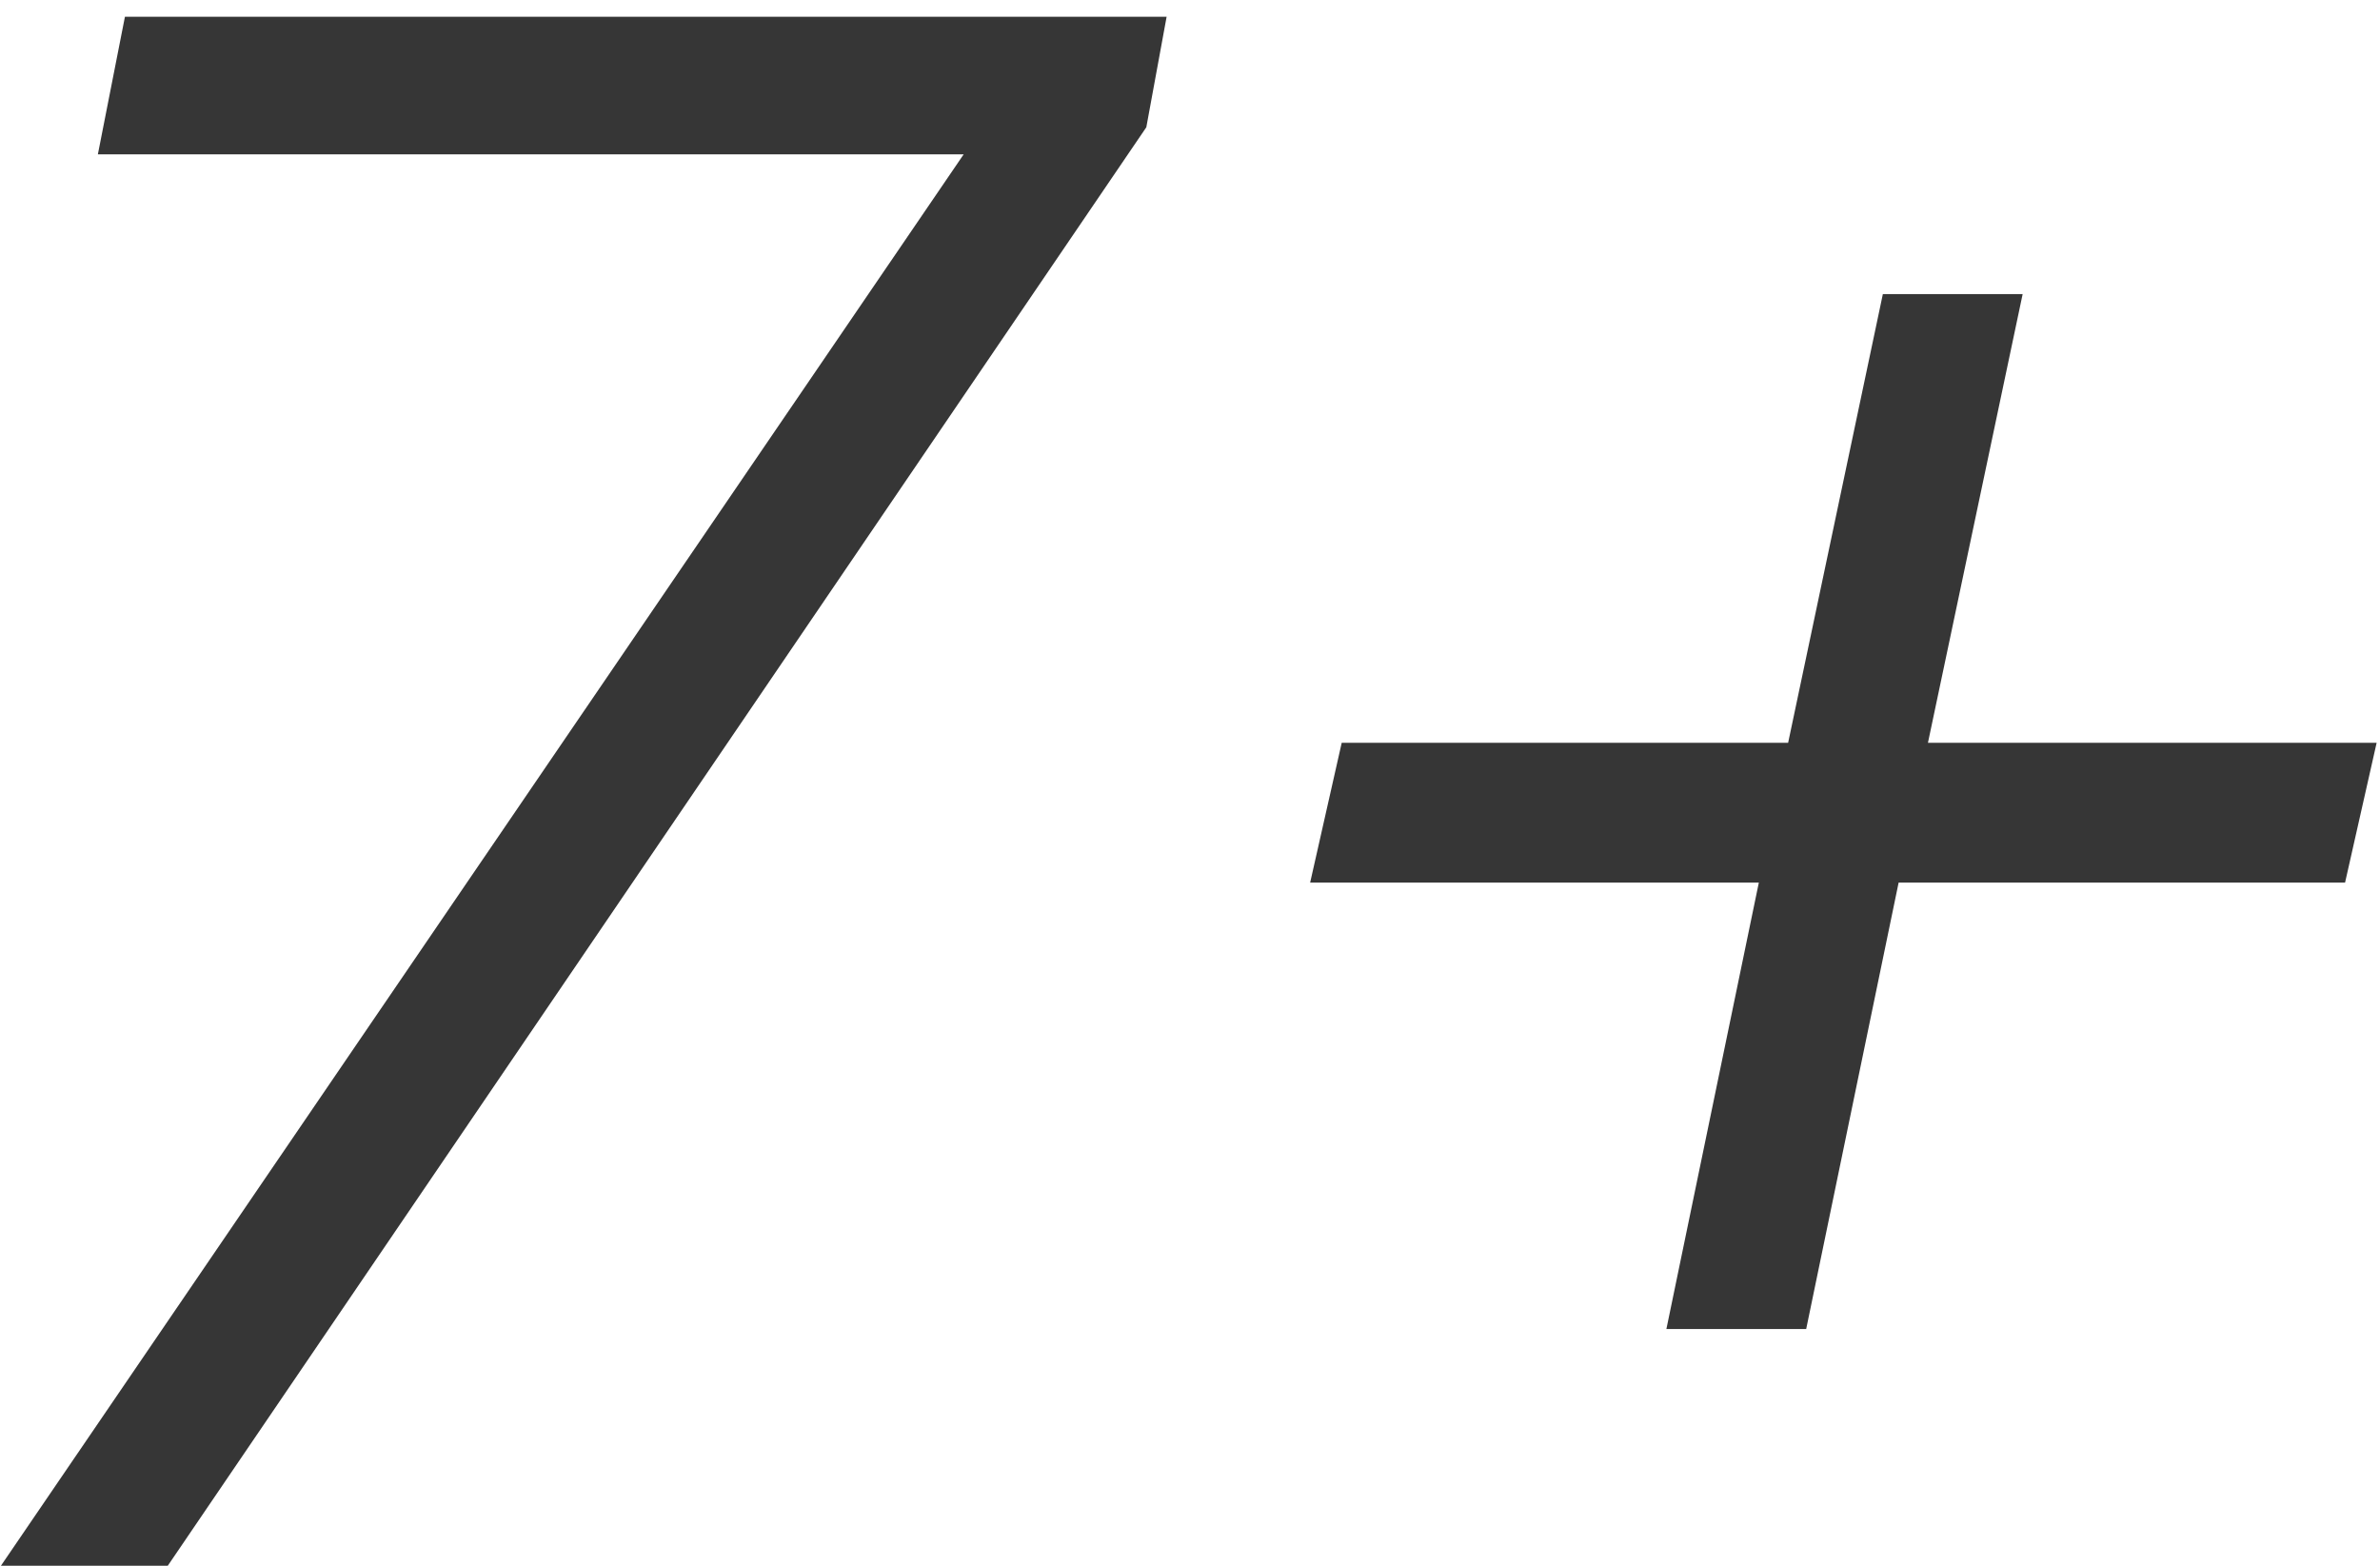
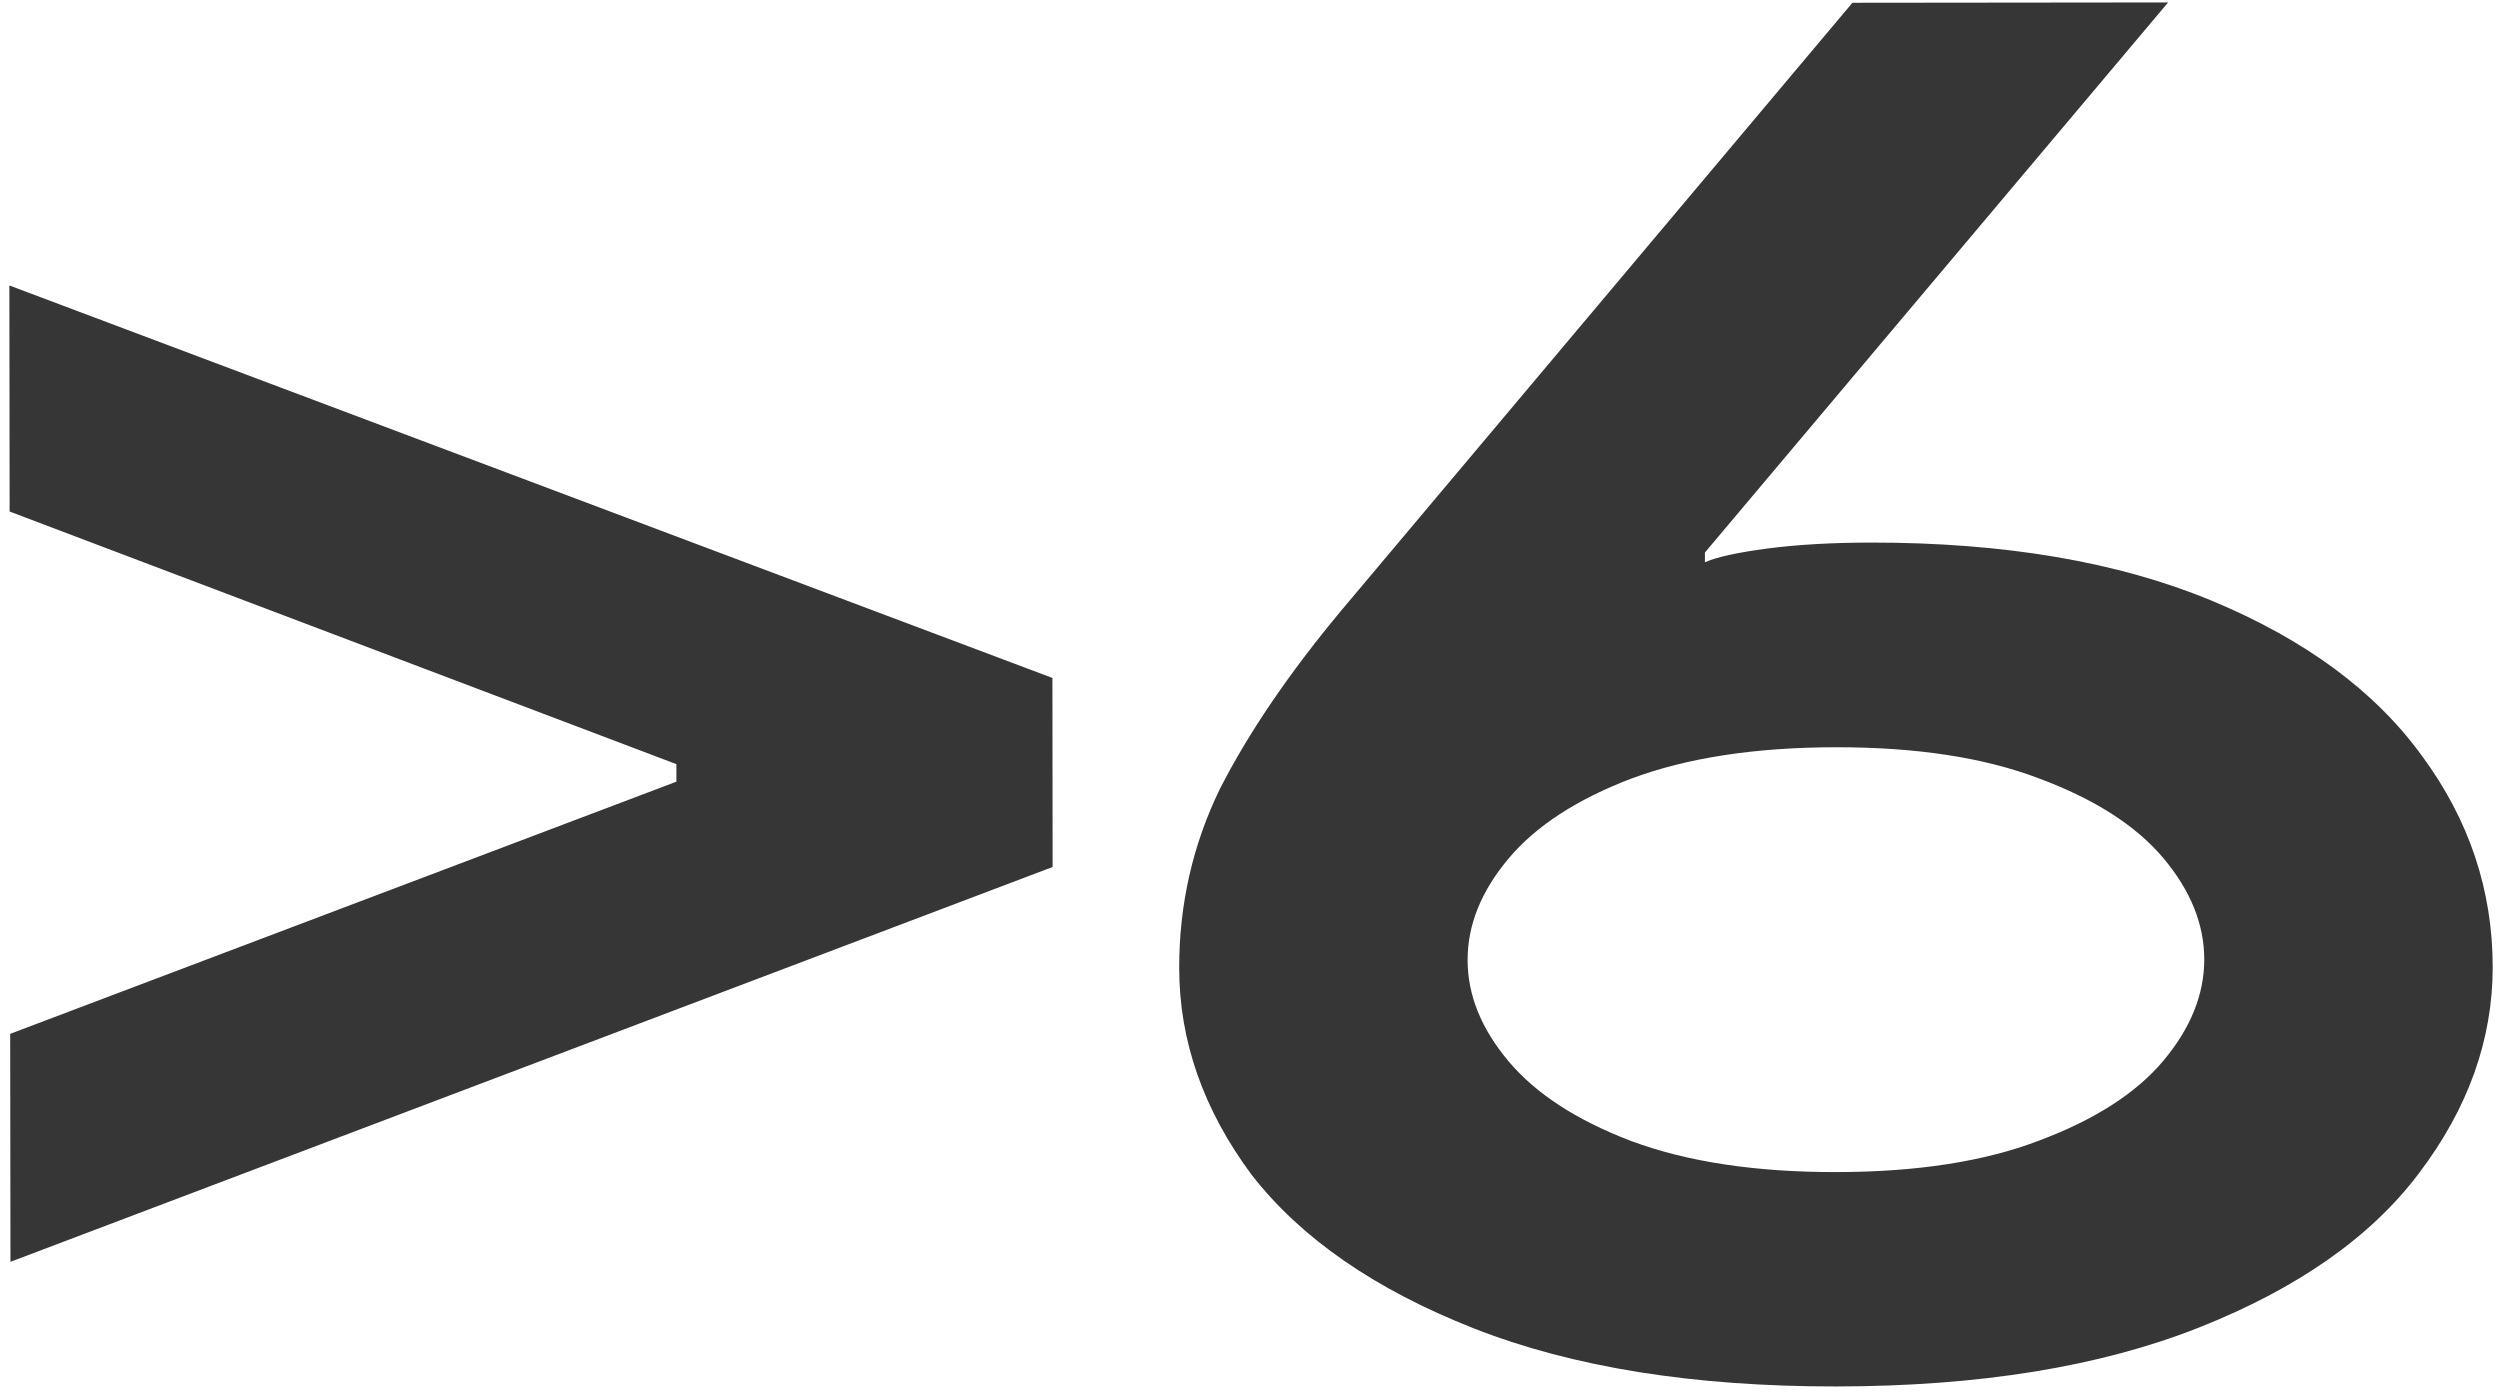
- <svg xmlns="http://www.w3.org/2000/svg" width="114" height="75" fill="none">
-   <path d="M.044 75h7.992L54.908 6.096 55.88.804H5.984L4.688 7.392H46.16L.044 75zm113.795-39.42H92.347l4.536-21.492h-6.696L85.65 35.58H64.267l-1.512 6.696h21.492L79.819 63.66h6.696l4.428-21.384h21.384l1.512-6.696z" fill="#363636" />
+ <svg xmlns="http://www.w3.org/2000/svg" width="127" height="71" fill="none">
+   <path d="M.531 64.1L.518 52.519l33.844-12.81-.001-.89L.489 25.986.476 14.502 53.463 34.44l.01 9.603L.532 64.1zm92.759 6.332c-7.26.008-13.4-.975-18.418-2.95-5.018-1.974-8.783-4.576-11.294-7.808-2.446-3.297-3.671-6.794-3.675-10.49-.004-3.233.686-6.27 2.069-9.11 1.449-2.84 3.491-5.845 6.128-9.016L94.102.141 110.14.124 86.61 28.068v.495c.594-.265 1.65-.497 3.167-.697 1.518-.2 3.267-.3 5.247-.303 6.798-.007 12.574.976 17.328 2.951s8.321 4.61 10.701 7.908c2.38 3.232 3.571 6.794 3.576 10.688.004 3.696-1.246 7.196-3.751 10.498-2.438 3.237-6.164 5.848-11.178 7.834-5.014 1.986-11.151 2.982-18.41 2.99zm-.013-10.89c4.092-.004 7.524-.536 10.295-1.595 2.836-1.06 4.947-2.415 6.331-4.066 1.384-1.652 2.075-3.368 2.073-5.15-.002-1.782-.697-3.498-2.084-5.146-1.388-1.649-3.502-3-6.341-4.052-2.773-1.053-6.206-1.577-10.298-1.573-4.092.005-7.556.537-10.393 1.596-2.77 1.059-4.848 2.414-6.232 4.066-1.385 1.651-2.076 3.368-2.074 5.15.002 1.782.697 3.497 2.085 5.146 1.388 1.648 3.469 2.999 6.242 4.052 2.839 1.053 6.304 1.577 10.396 1.572z" fill="#363636" />
</svg>
